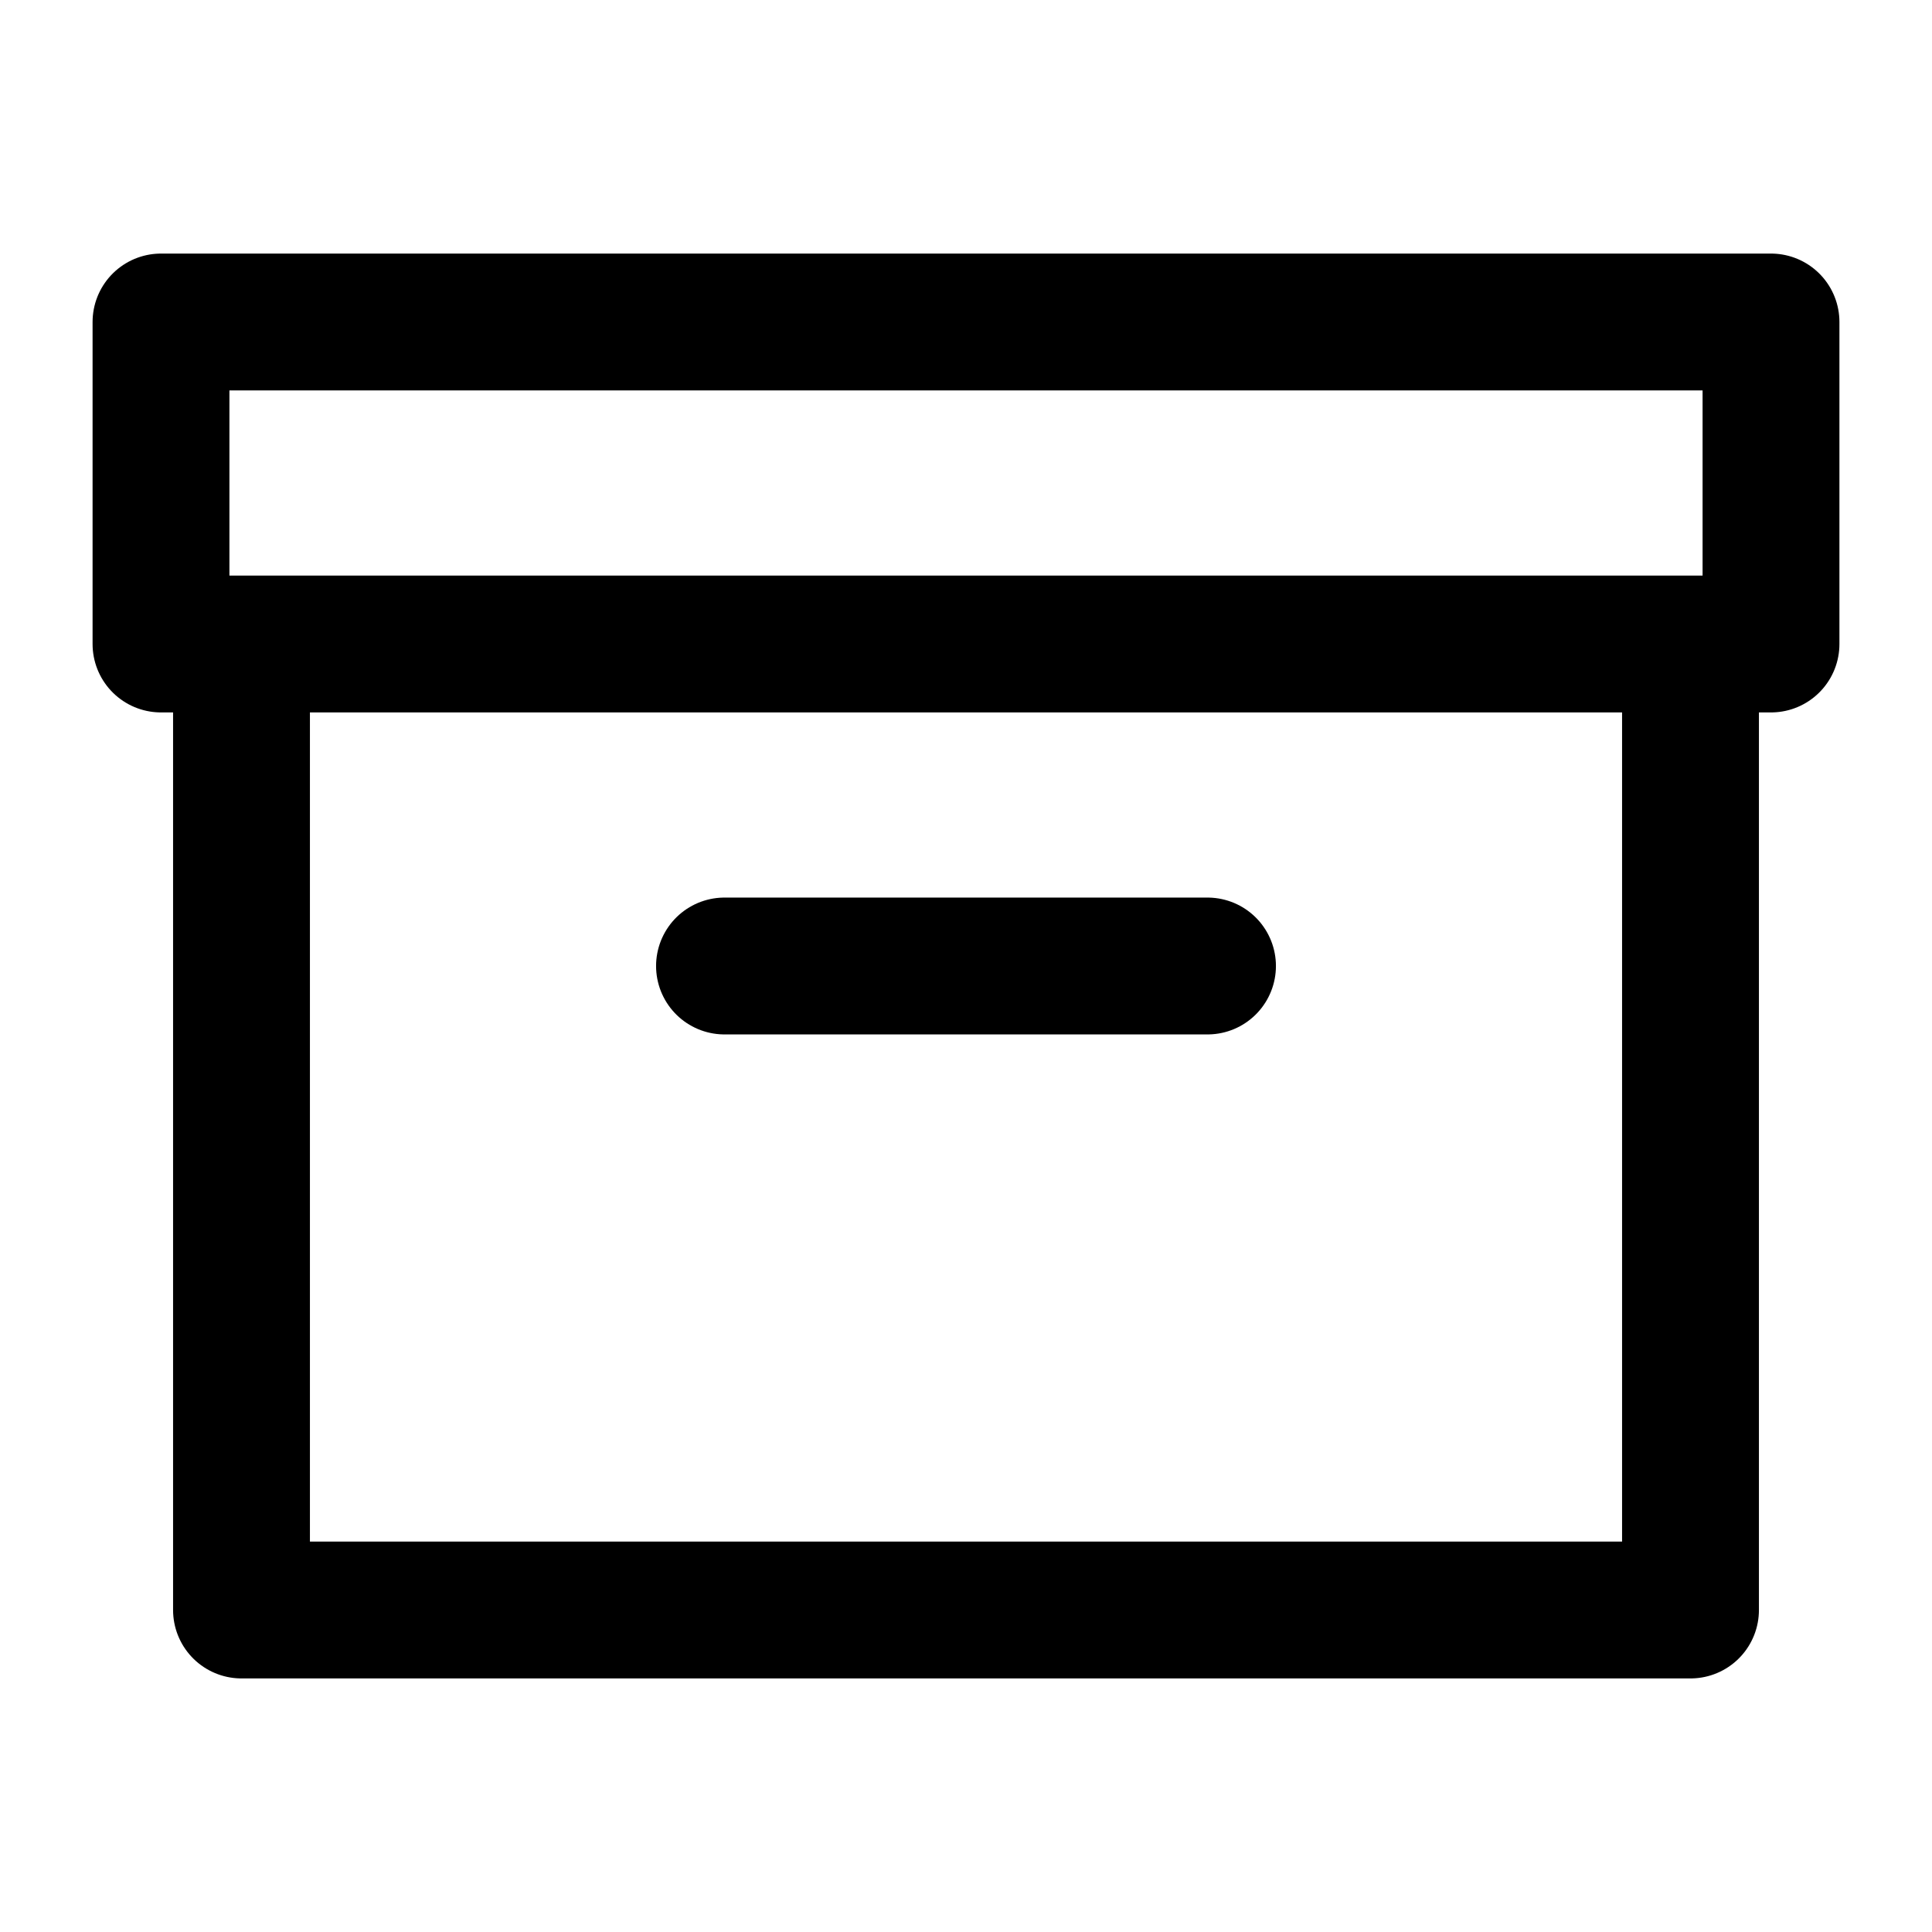
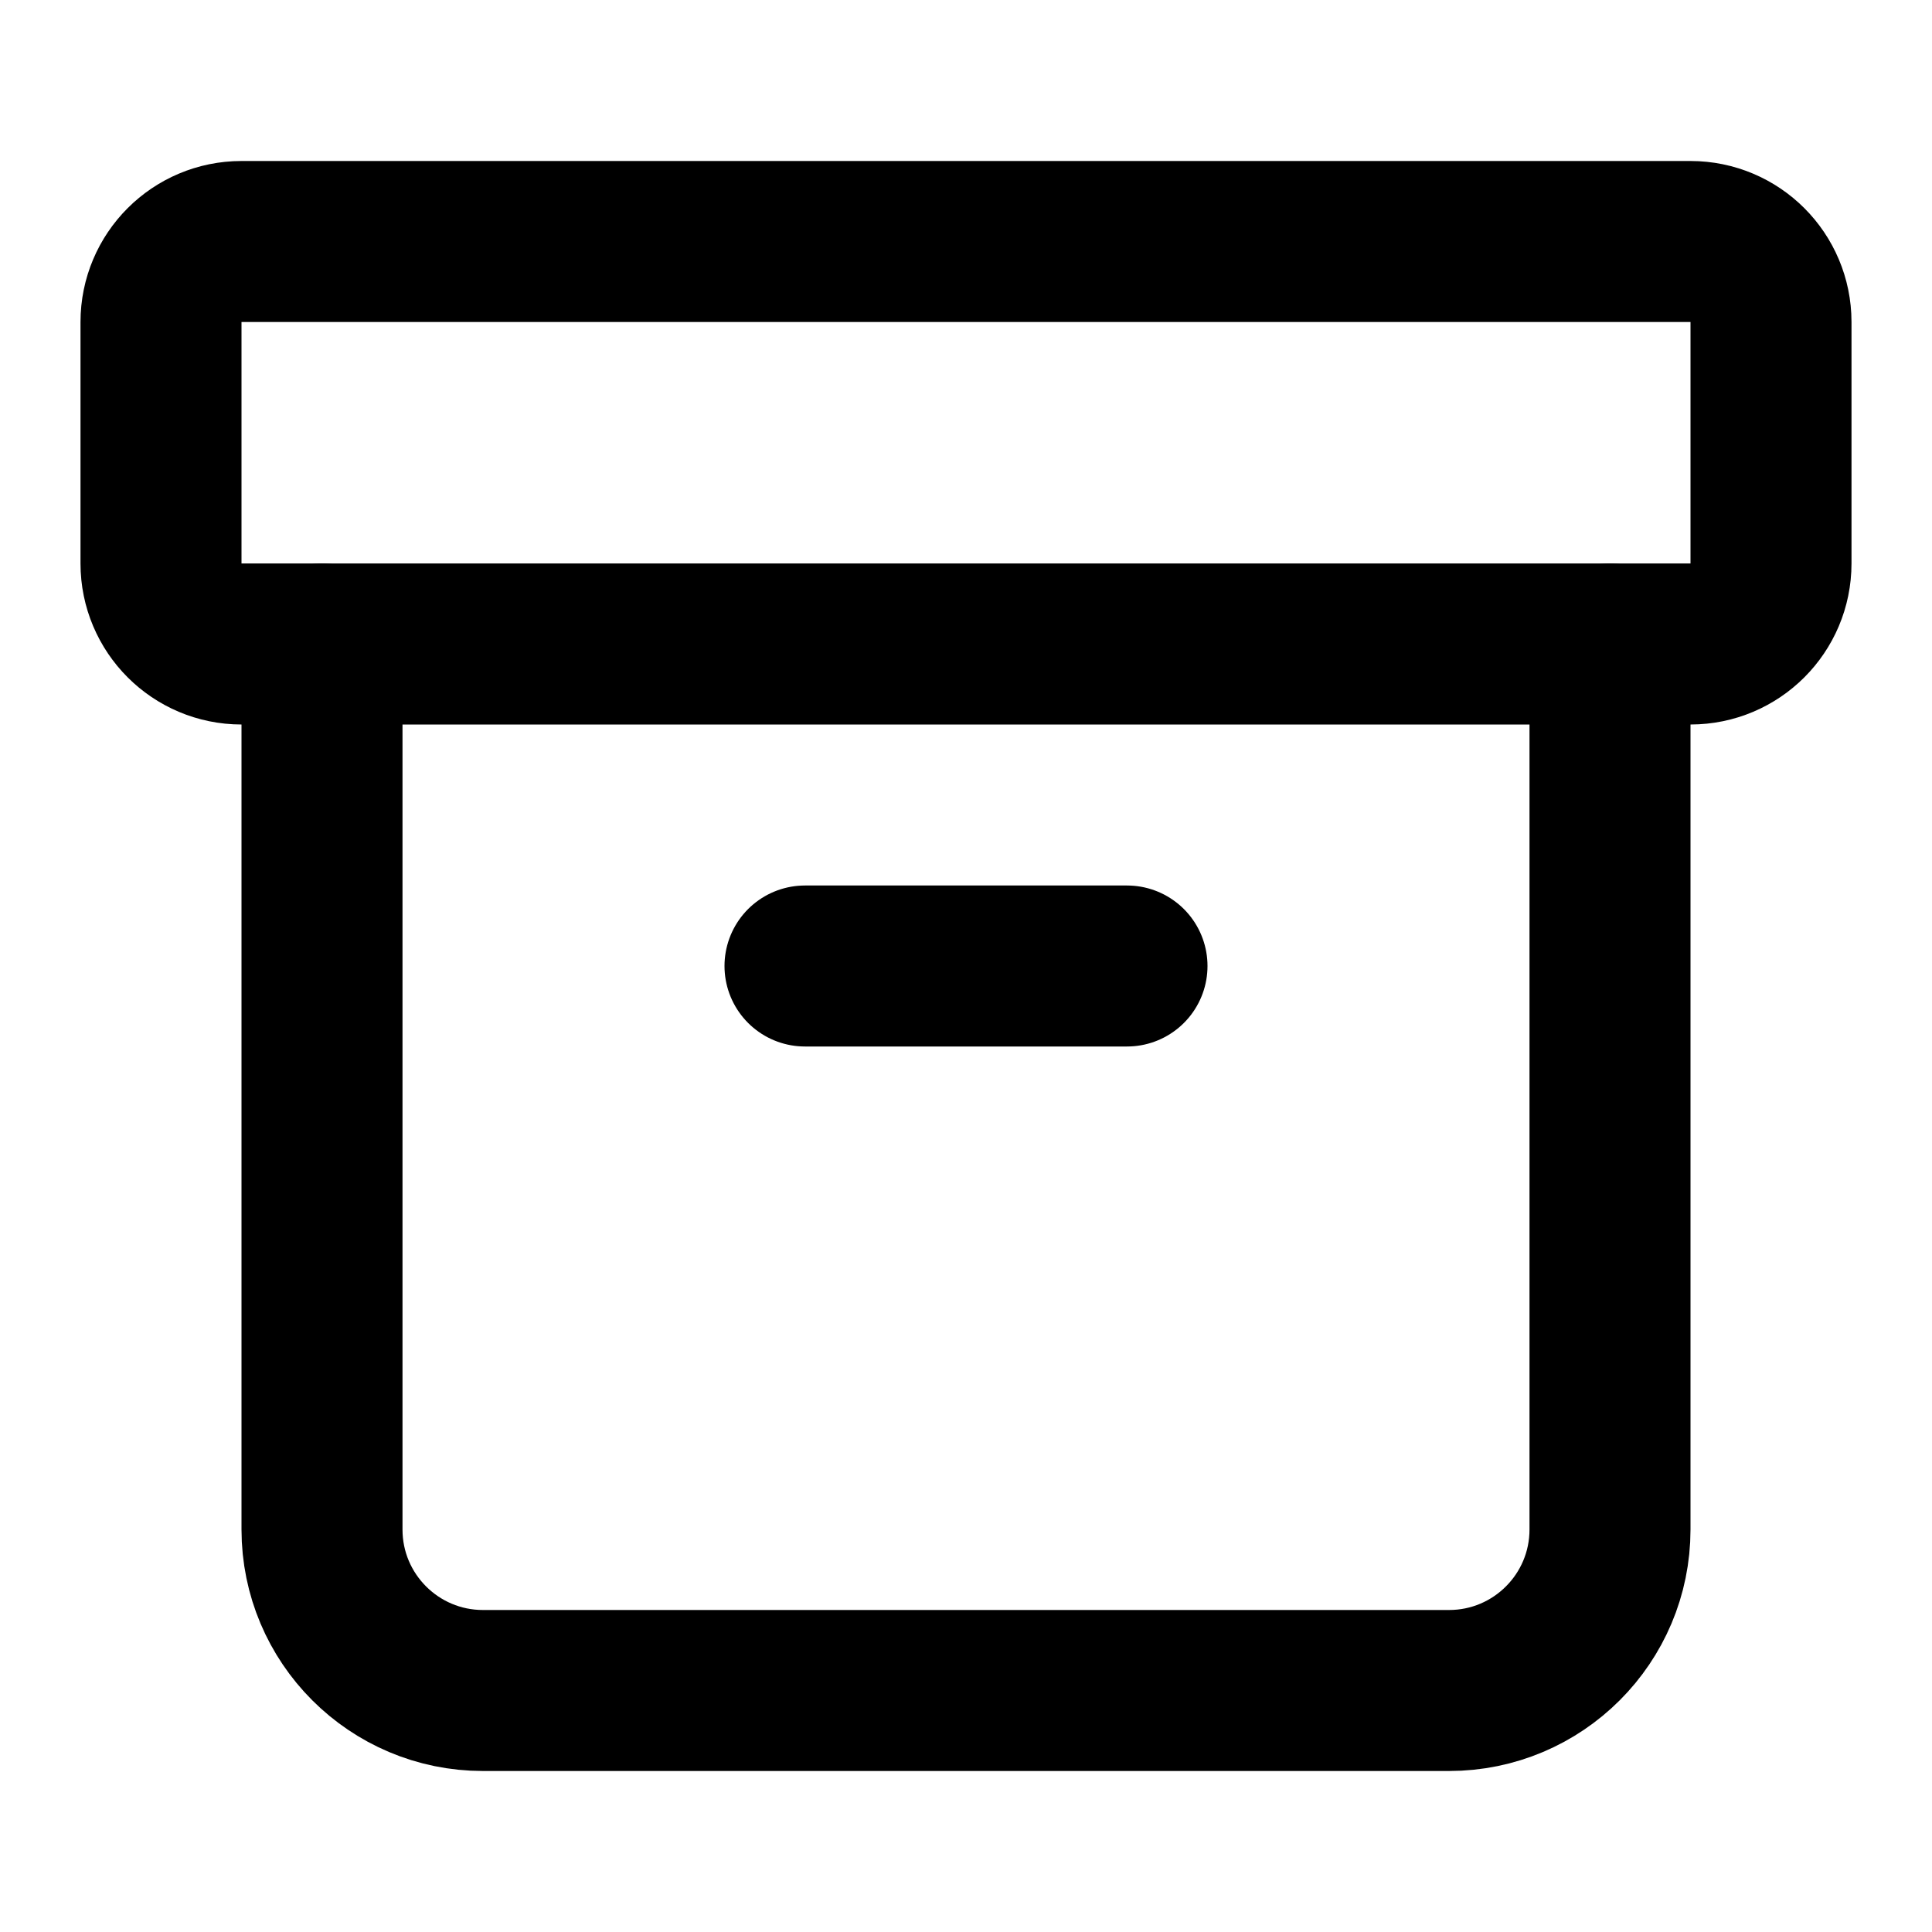
- <svg xmlns="http://www.w3.org/2000/svg" width="24" height="24" viewBox="0 0 24 24" fill="none" stroke="black" stroke-width="1.7" stroke-linecap="round" stroke-linejoin="round">
-   <path d="M3 8h18v12H3zM2 4h20v4H2zM9 12h6" />
+ <svg xmlns="http://www.w3.org/2000/svg" class="lucide lucide-archive" width="24" height="24" viewBox="0 0 24 24" fill="none" stroke="currentColor" stroke-width="2" stroke-linecap="round" stroke-linejoin="round">
+   <rect width="20" height="5" x="2" y="3" rx="1" />
+   <path d="M4 8v11a2 2 0 0 0 2 2h12a2 2 0 0 0 2-2V8" />
+   <path d="M10 12h4" />
</svg>
